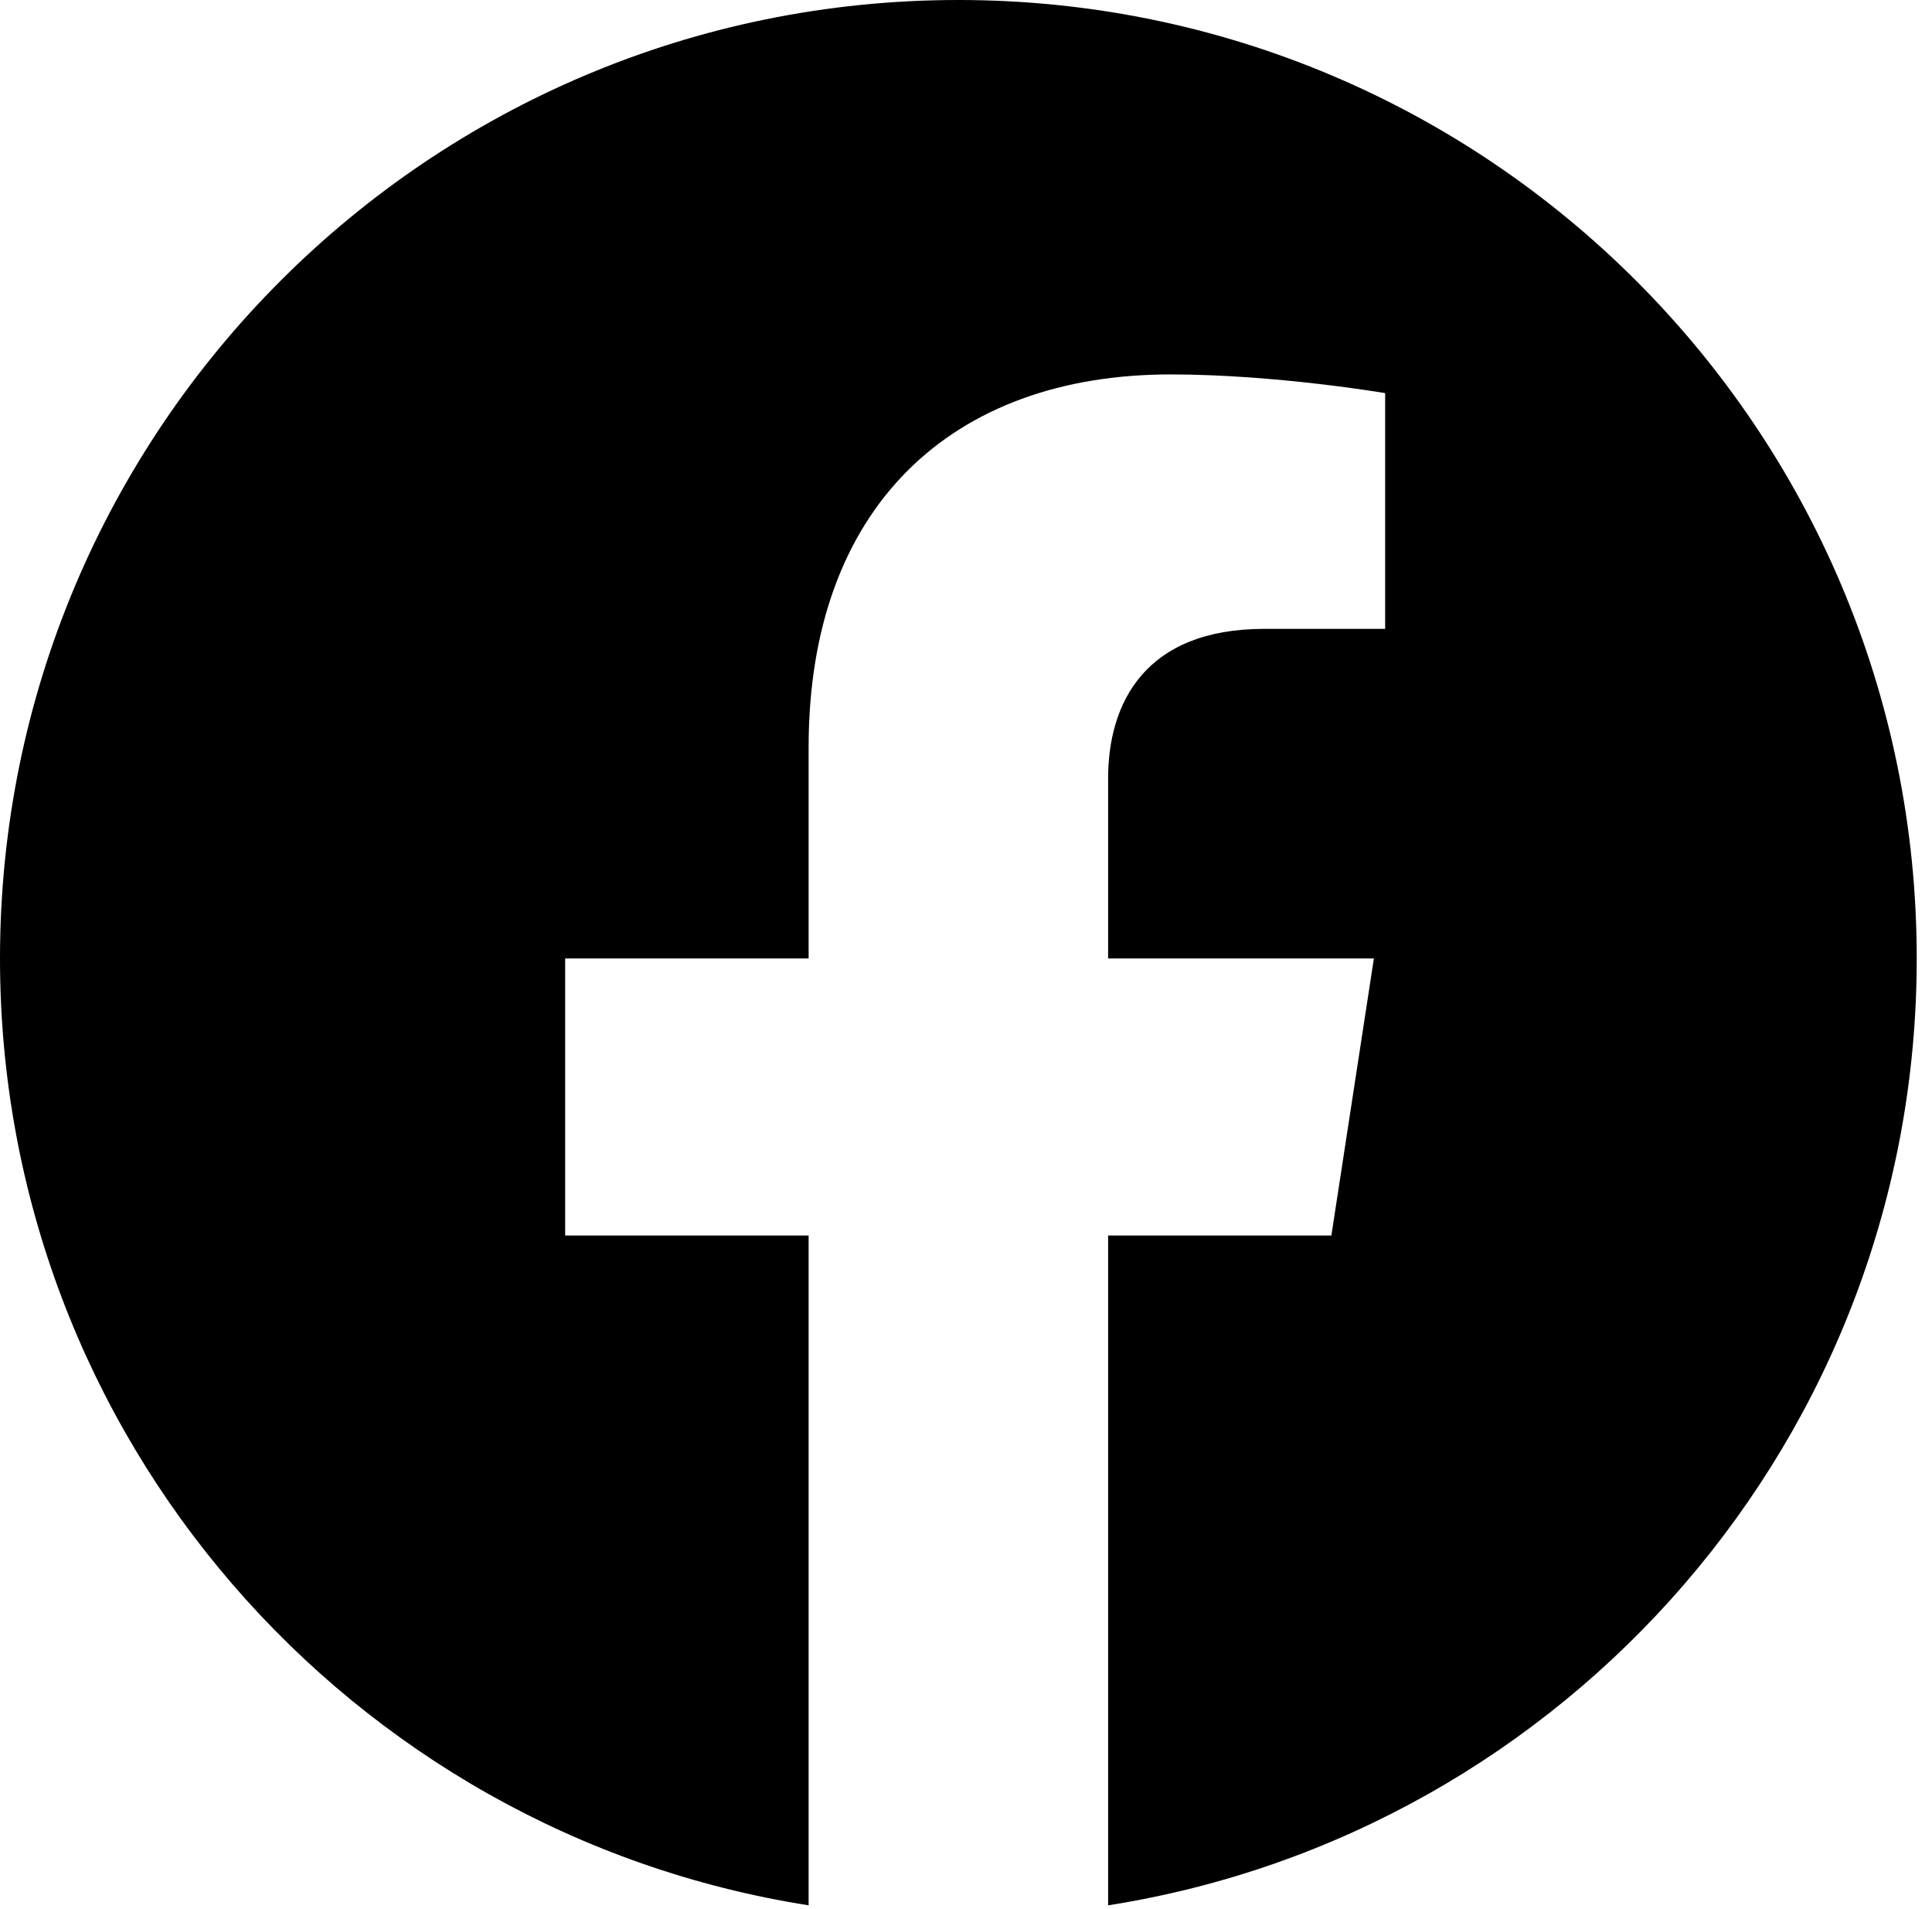
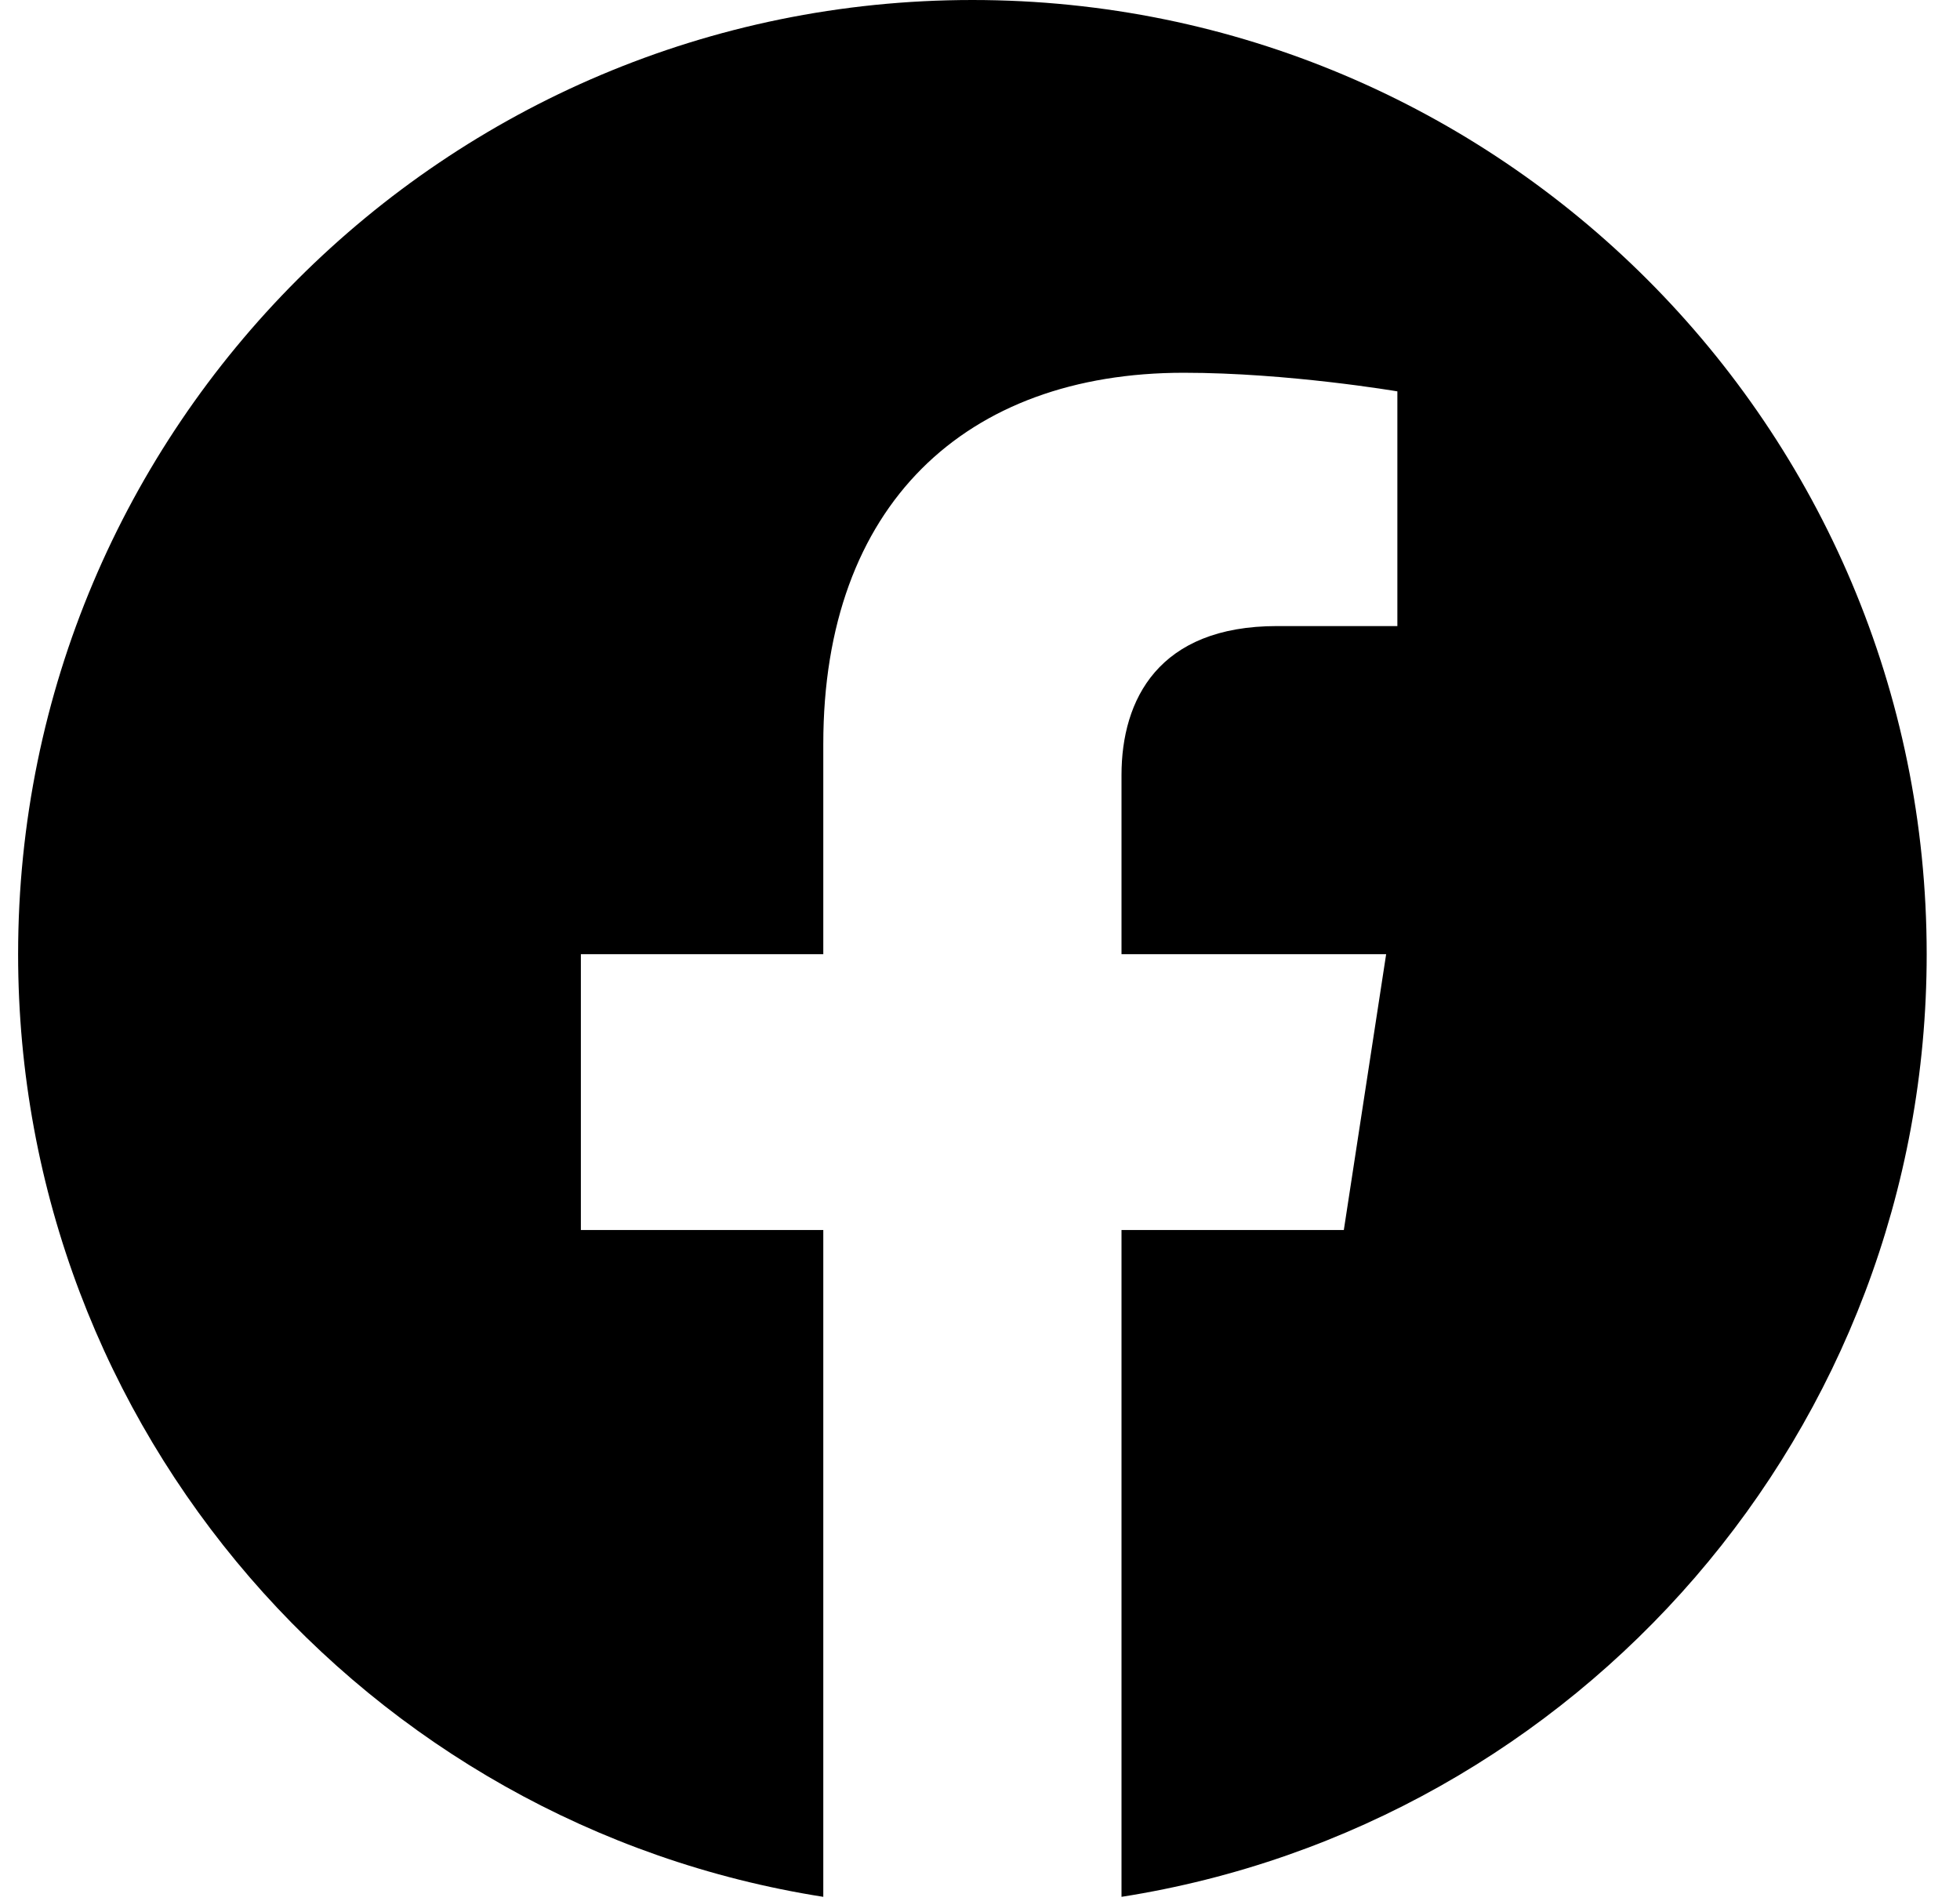
- <svg xmlns="http://www.w3.org/2000/svg" width="83" height="82" viewBox="0 0 83 82" fill="none">
+ <svg xmlns="http://www.w3.org/2000/svg" width="33" height="32" viewBox="0 0 83 82" fill="none">
  <path d="M82.344 41.172C82.344 18.428 63.916 0 41.172 0C18.428 0 0 18.428 0 41.172C0 61.721 15.056 78.754 34.739 81.846V53.074H24.28V41.172H34.739V32.101C34.739 21.783 40.881 16.084 50.289 16.084C54.795 16.084 59.507 16.887 59.507 16.887V27.014H54.314C49.2 27.014 47.605 30.188 47.605 33.444V41.172H59.023L57.197 53.074H47.605V81.846C67.288 78.754 82.344 61.721 82.344 41.172Z" fill="black" />
</svg>
